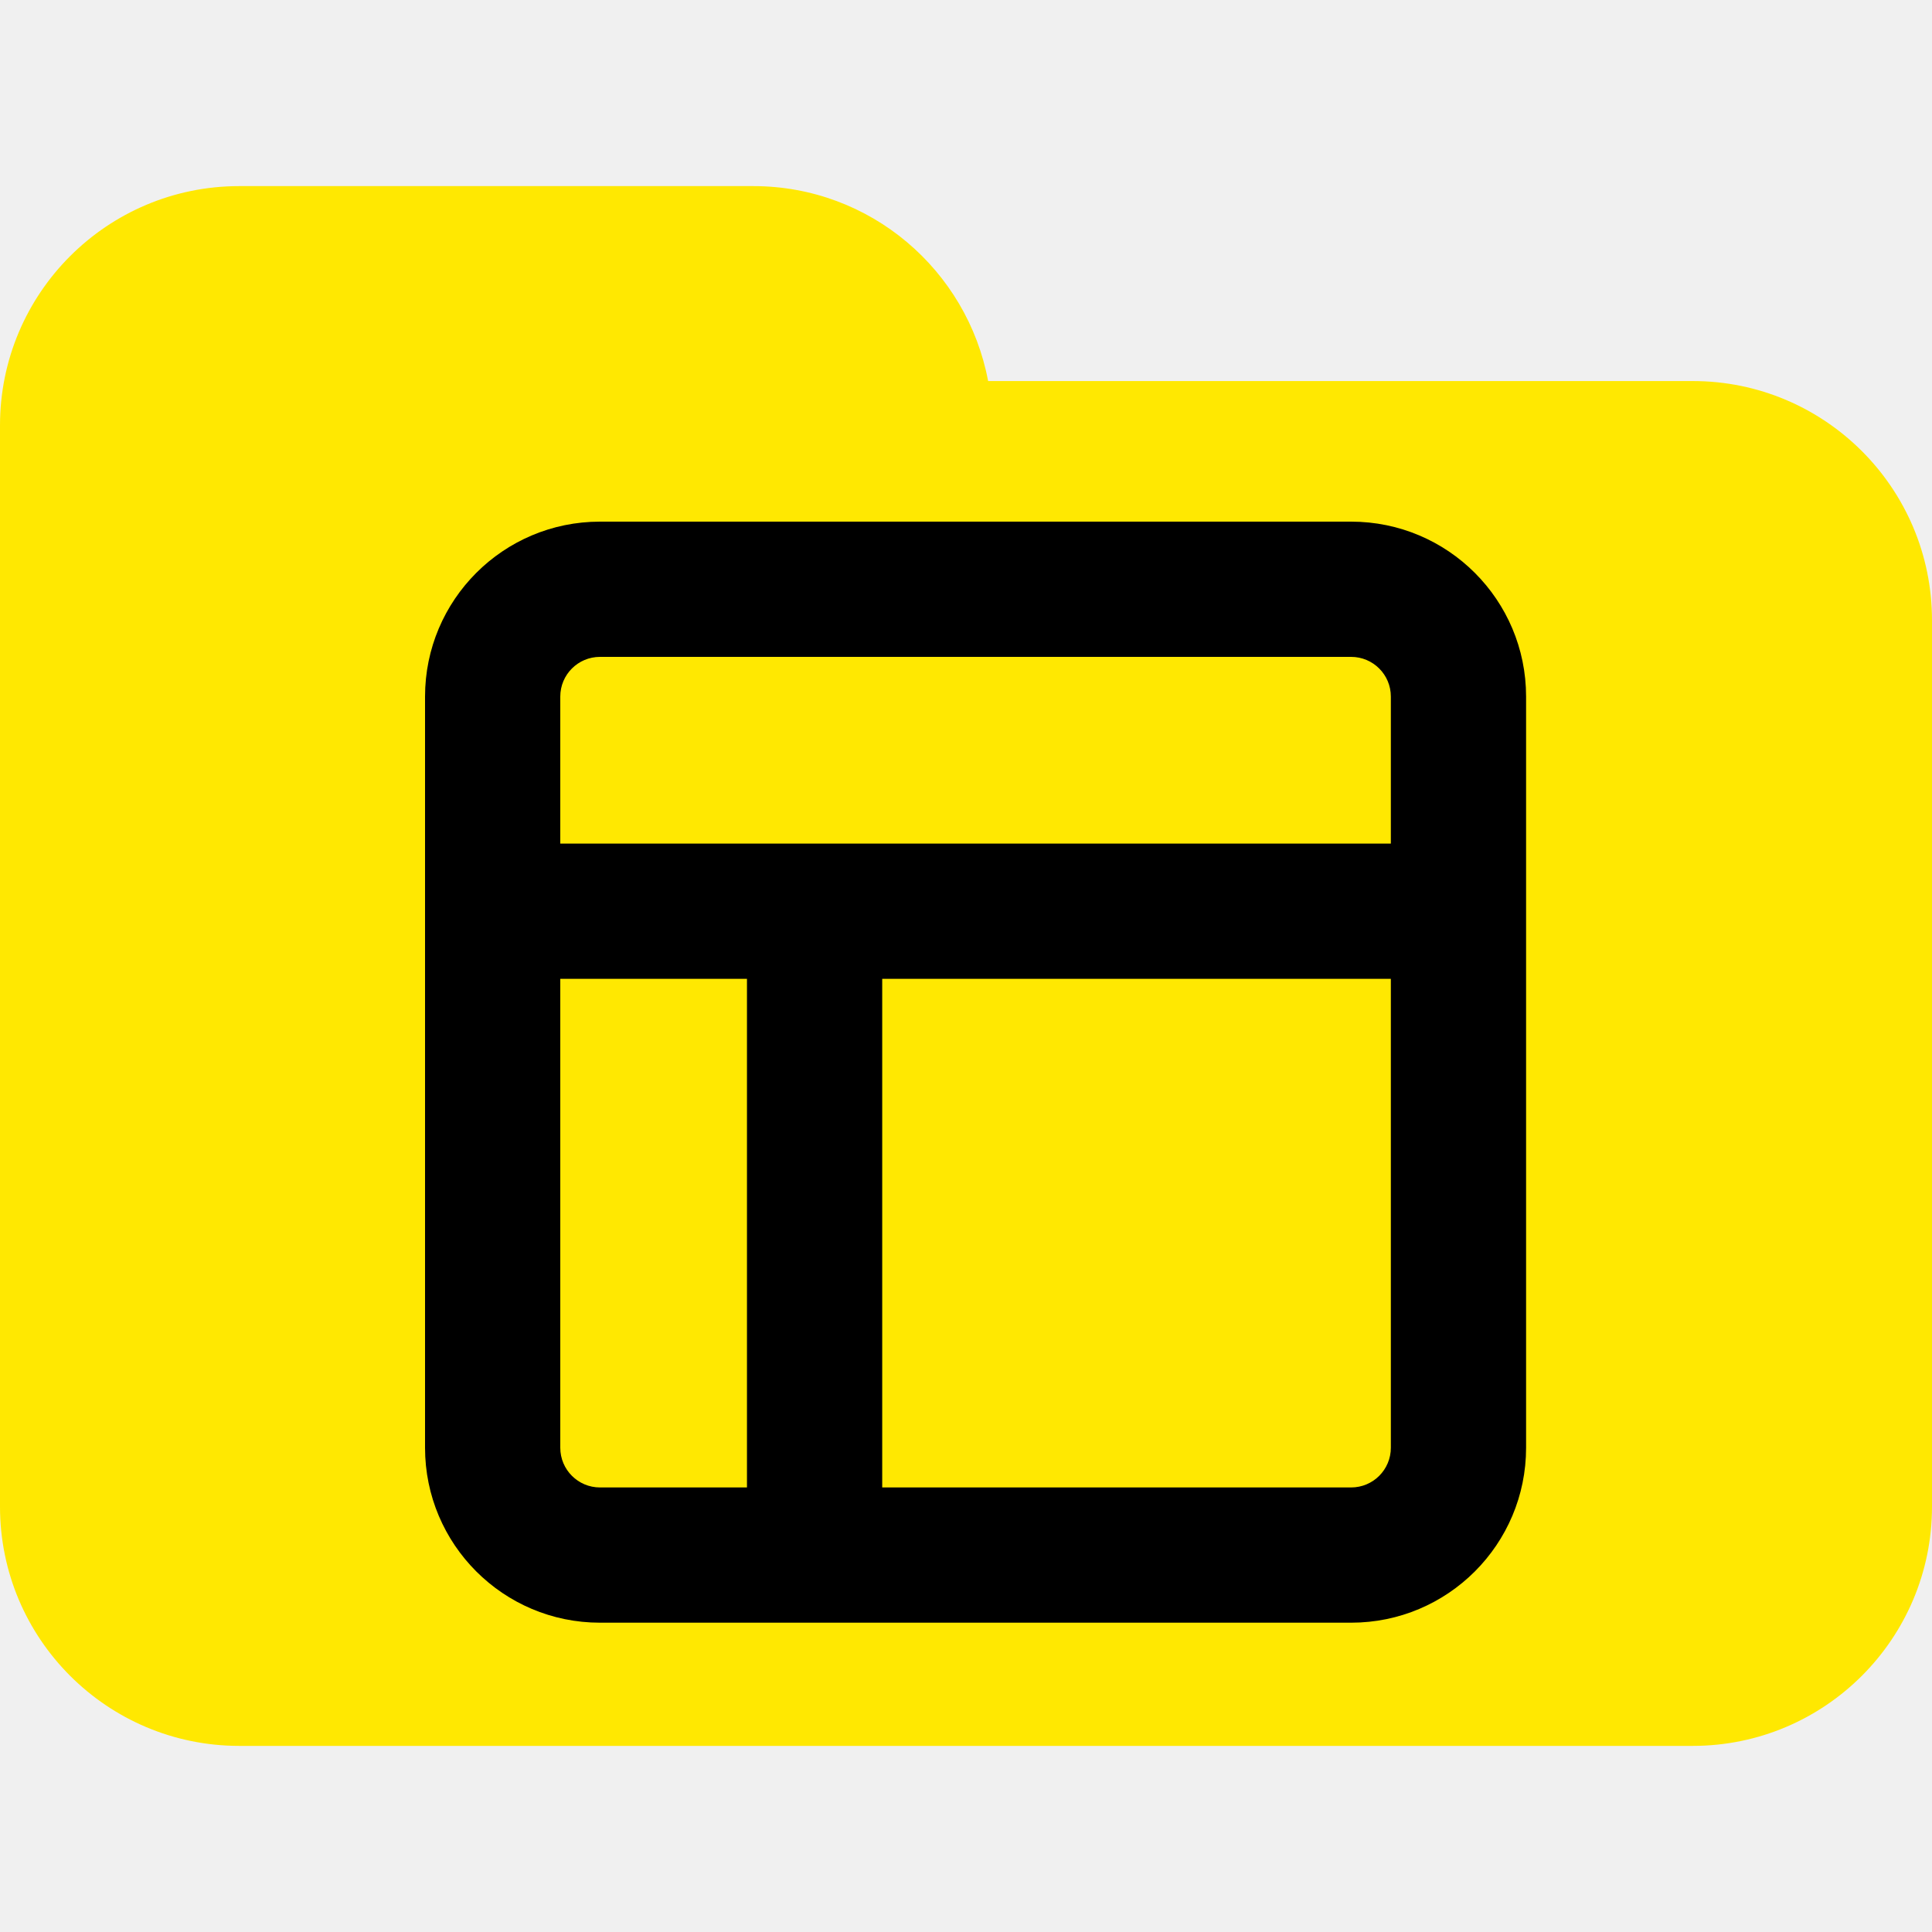
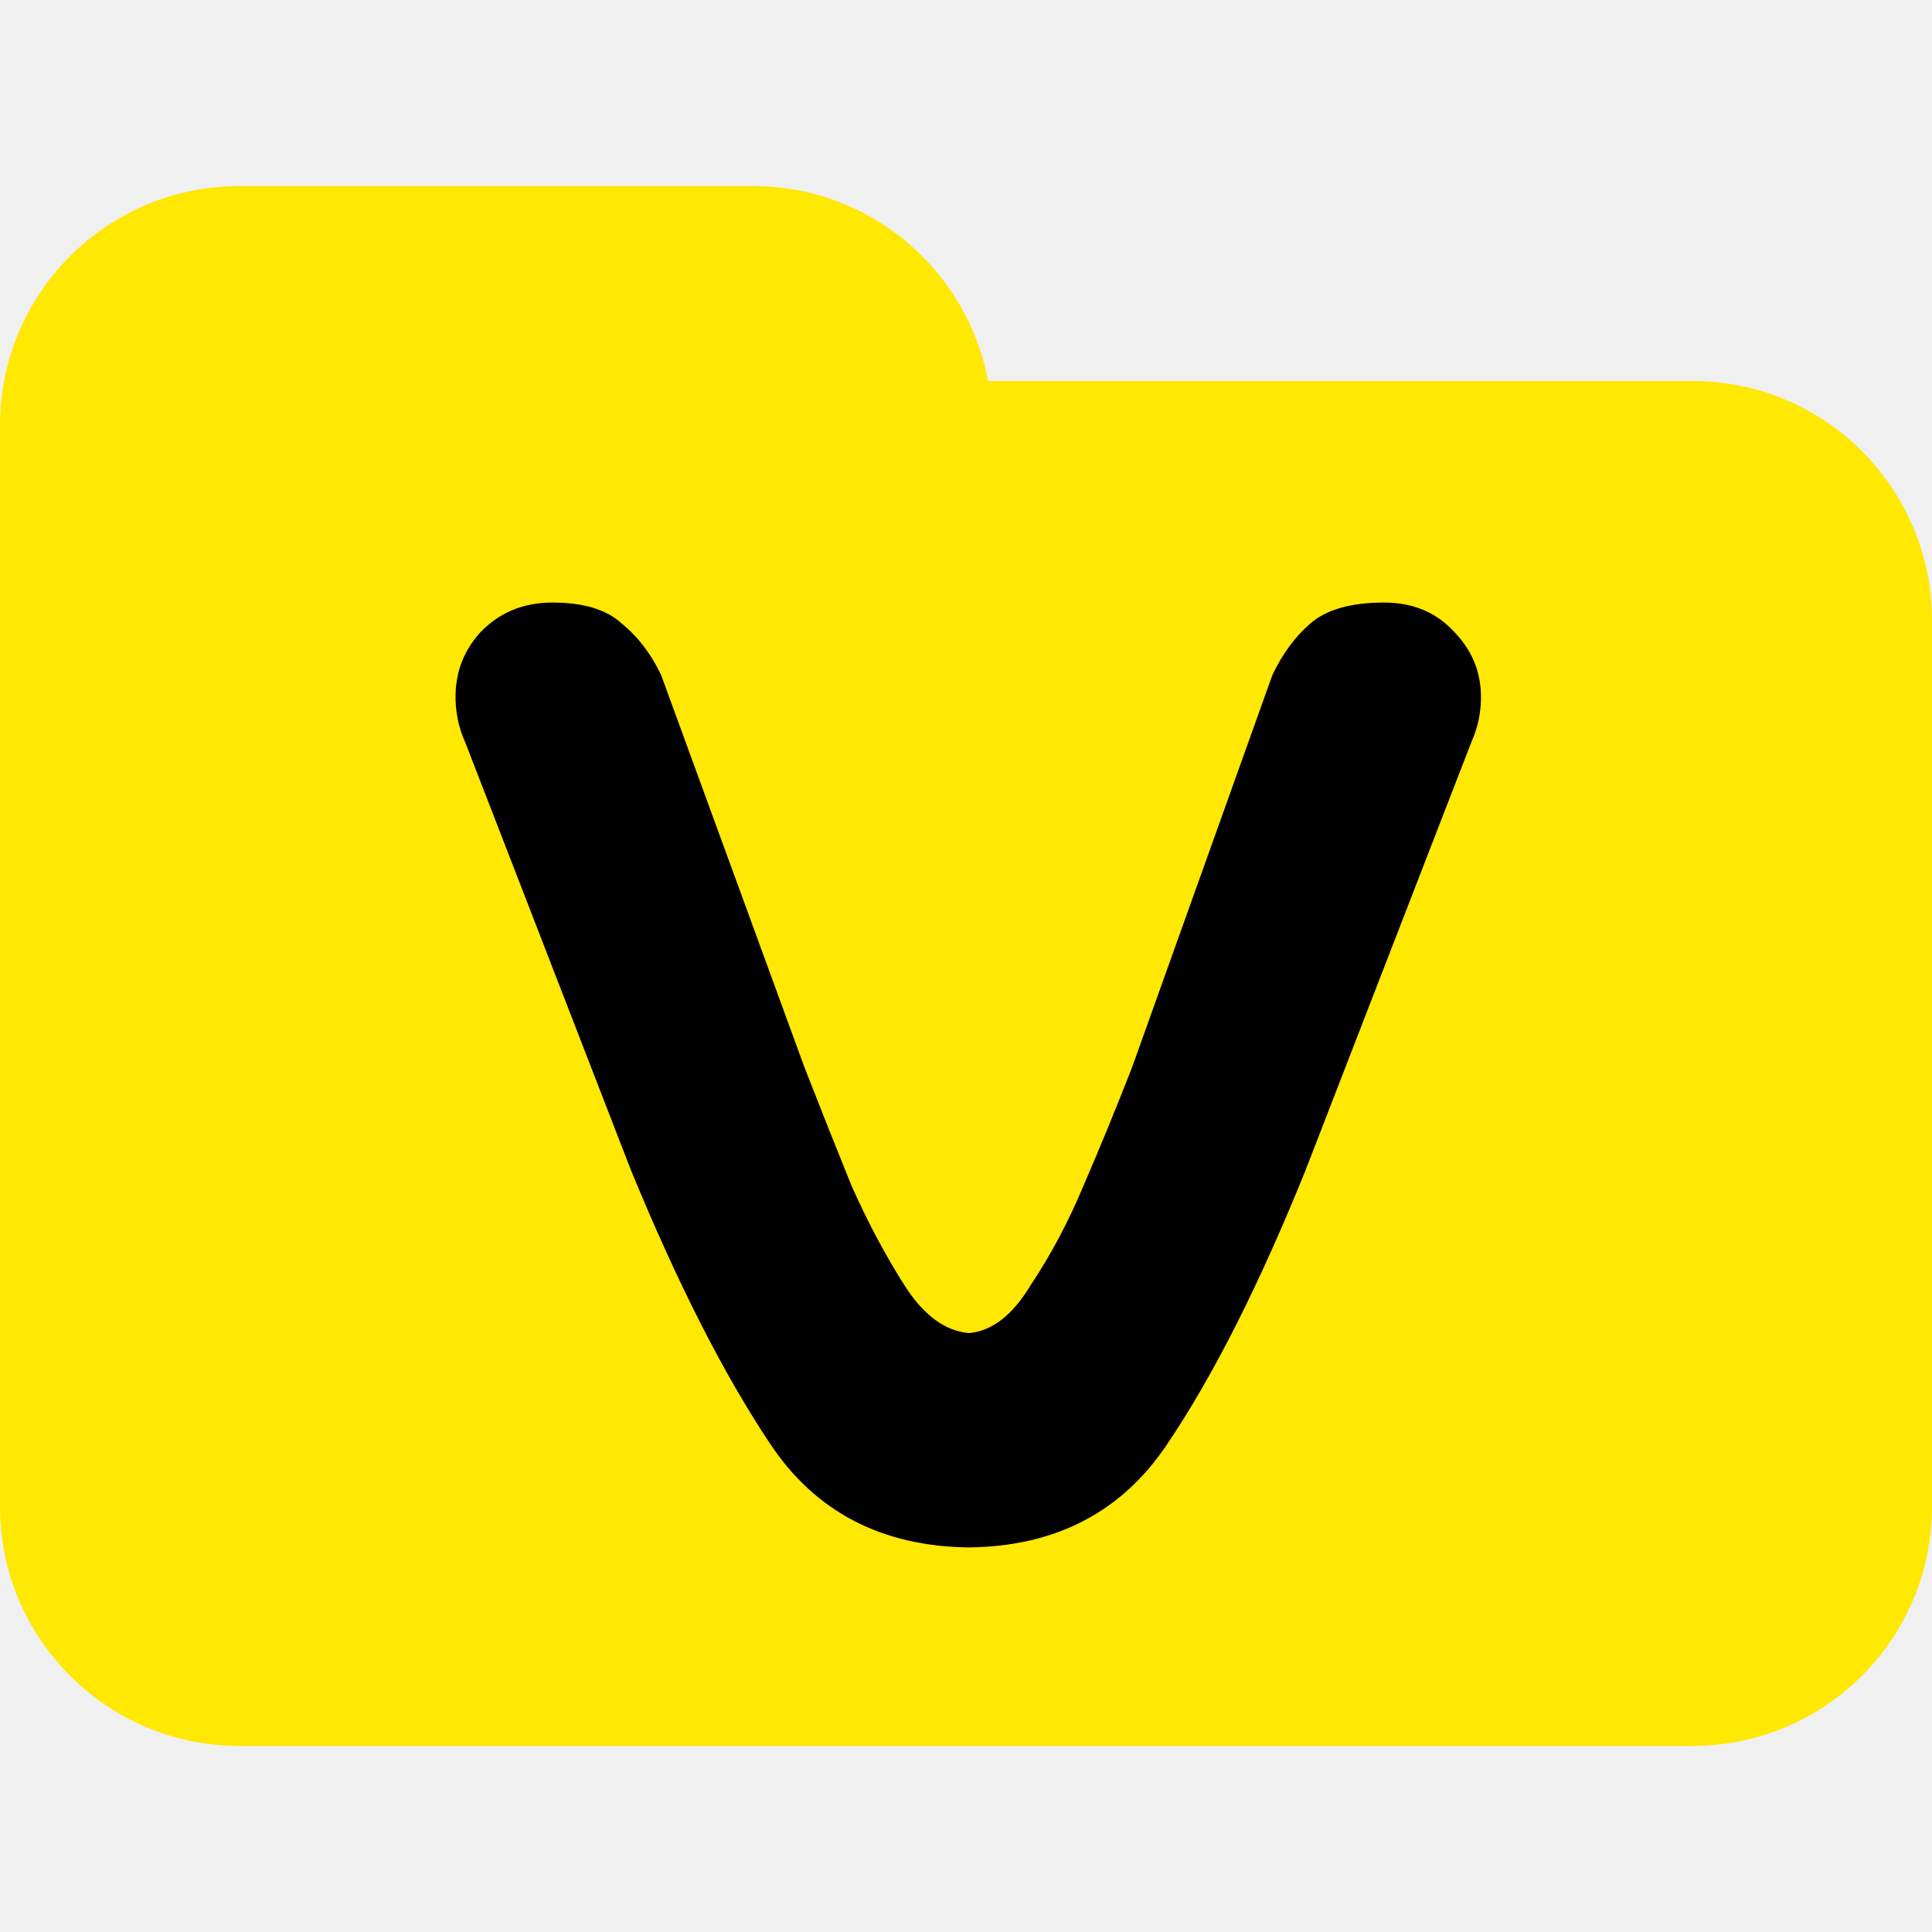
<svg xmlns="http://www.w3.org/2000/svg" width="100" height="100" viewBox="0 0 100 100" fill="none">
-   <g clip-path="url(#clip0_323_1089)">
-     <path d="M100 32.108V77.982C100 84.819 94.451 90.367 87.615 90.367H12.385C5.546 90.367 0 84.819 0 77.982V42.203V32.108V22.018C0 15.176 5.546 9.633 12.385 9.633H38.991C45.046 9.633 50.066 13.981 51.145 19.723H87.615C94.451 19.723 100 25.266 100 32.108Z" fill="#FFE801" />
-     <path fill-rule="evenodd" clip-rule="evenodd" d="M29 36.054C29 34.92 29.92 34 31.054 34H69.935C71.07 34 71.99 34.92 71.99 36.054V43.664H29V36.054ZM29 50.664V74.935C29 76.07 29.92 76.99 31.054 76.99H38.663V50.664H29ZM45.663 76.99H69.935C71.07 76.99 71.99 76.07 71.99 74.935V50.664H45.663V76.99ZM31.054 27C26.054 27 22 31.054 22 36.054V74.935C22 79.936 26.054 83.99 31.054 83.99H69.935C74.936 83.99 78.99 79.936 78.99 74.935V36.054C78.99 31.054 74.936 27 69.935 27H31.054Z" fill="black" />
-   </g>
-   <defs>
-     <clipPath id="clip0_323_1089">
-       <rect width="100" height="100" fill="white" />
-     </clipPath>
-   </defs>
+   <path d="M100 32.108V77.982C100 84.819 94.451 90.367 87.615 90.367H12.385C5.546 90.367 0 84.819 0 77.982V42.203V32.108V22.018C0 15.176 5.546 9.633 12.385 9.633H38.991C45.046 9.633 50.066 13.981 51.145 19.723H87.615C94.451 19.723 100 25.266 100 32.108Z" fill="#FFE801" />
+   <path d="M39.844 74.703C37.448 71.109 35.052 66.396 32.656 60.562L24.062 38.375C23.802 37.802 23.646 37.177 23.594 36.5C23.49 35.042 23.906 33.792 24.844 32.75C25.833 31.708 27.083 31.188 28.594 31.188C30.208 31.188 31.406 31.552 32.188 32.281C33.021 32.958 33.698 33.844 34.219 34.938L41.641 55.25C42.474 57.385 43.281 59.417 44.062 61.344C44.896 63.219 45.807 64.938 46.797 66.5C47.786 68.062 48.906 68.896 50.156 69C51.354 68.896 52.422 68.062 53.359 66.5C54.401 64.938 55.312 63.219 56.094 61.344C56.927 59.417 57.76 57.385 58.594 55.25L65.859 34.938C66.38 33.844 67.031 32.958 67.812 32.281C68.646 31.552 69.922 31.188 71.641 31.188C73.151 31.188 74.375 31.708 75.312 32.75C76.302 33.792 76.745 35.042 76.641 36.5C76.588 37.177 76.432 37.802 76.172 38.375L67.578 60.562C65.182 66.5 62.786 71.24 60.391 74.781C58.047 78.271 54.635 80.042 50.156 80.094C45.625 80.042 42.188 78.245 39.844 74.703Z" fill="black" />
</svg>
